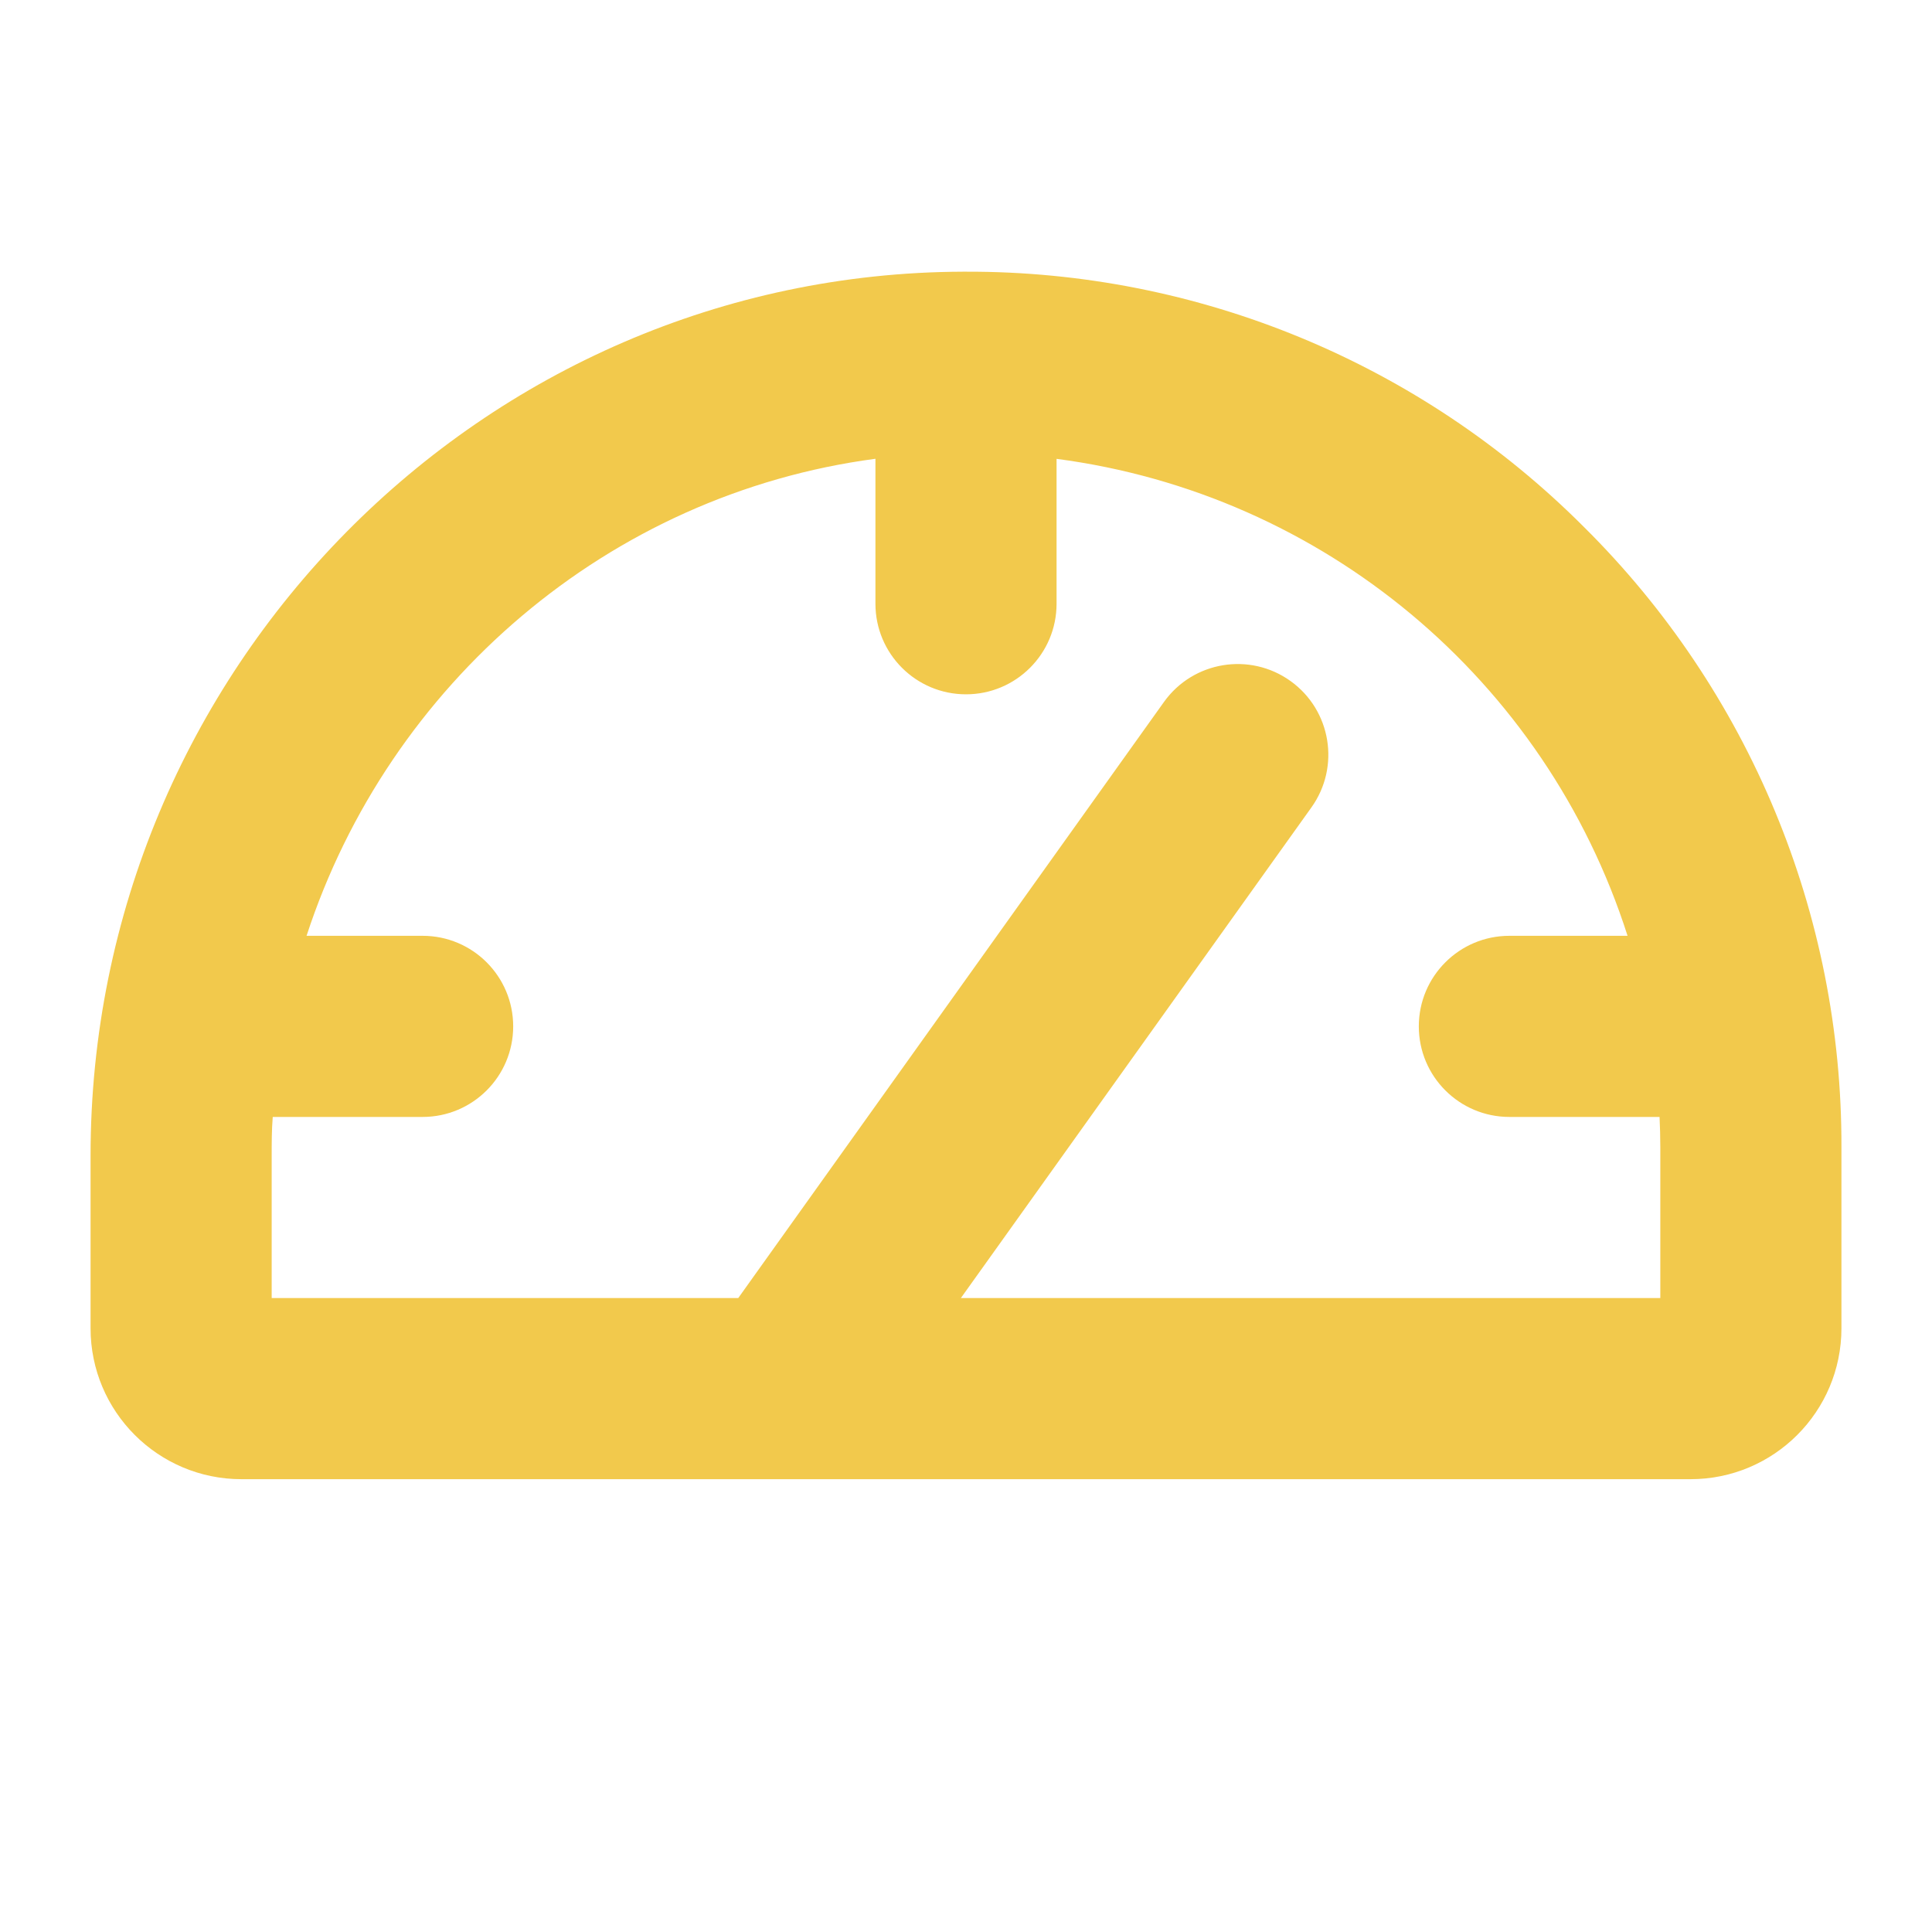
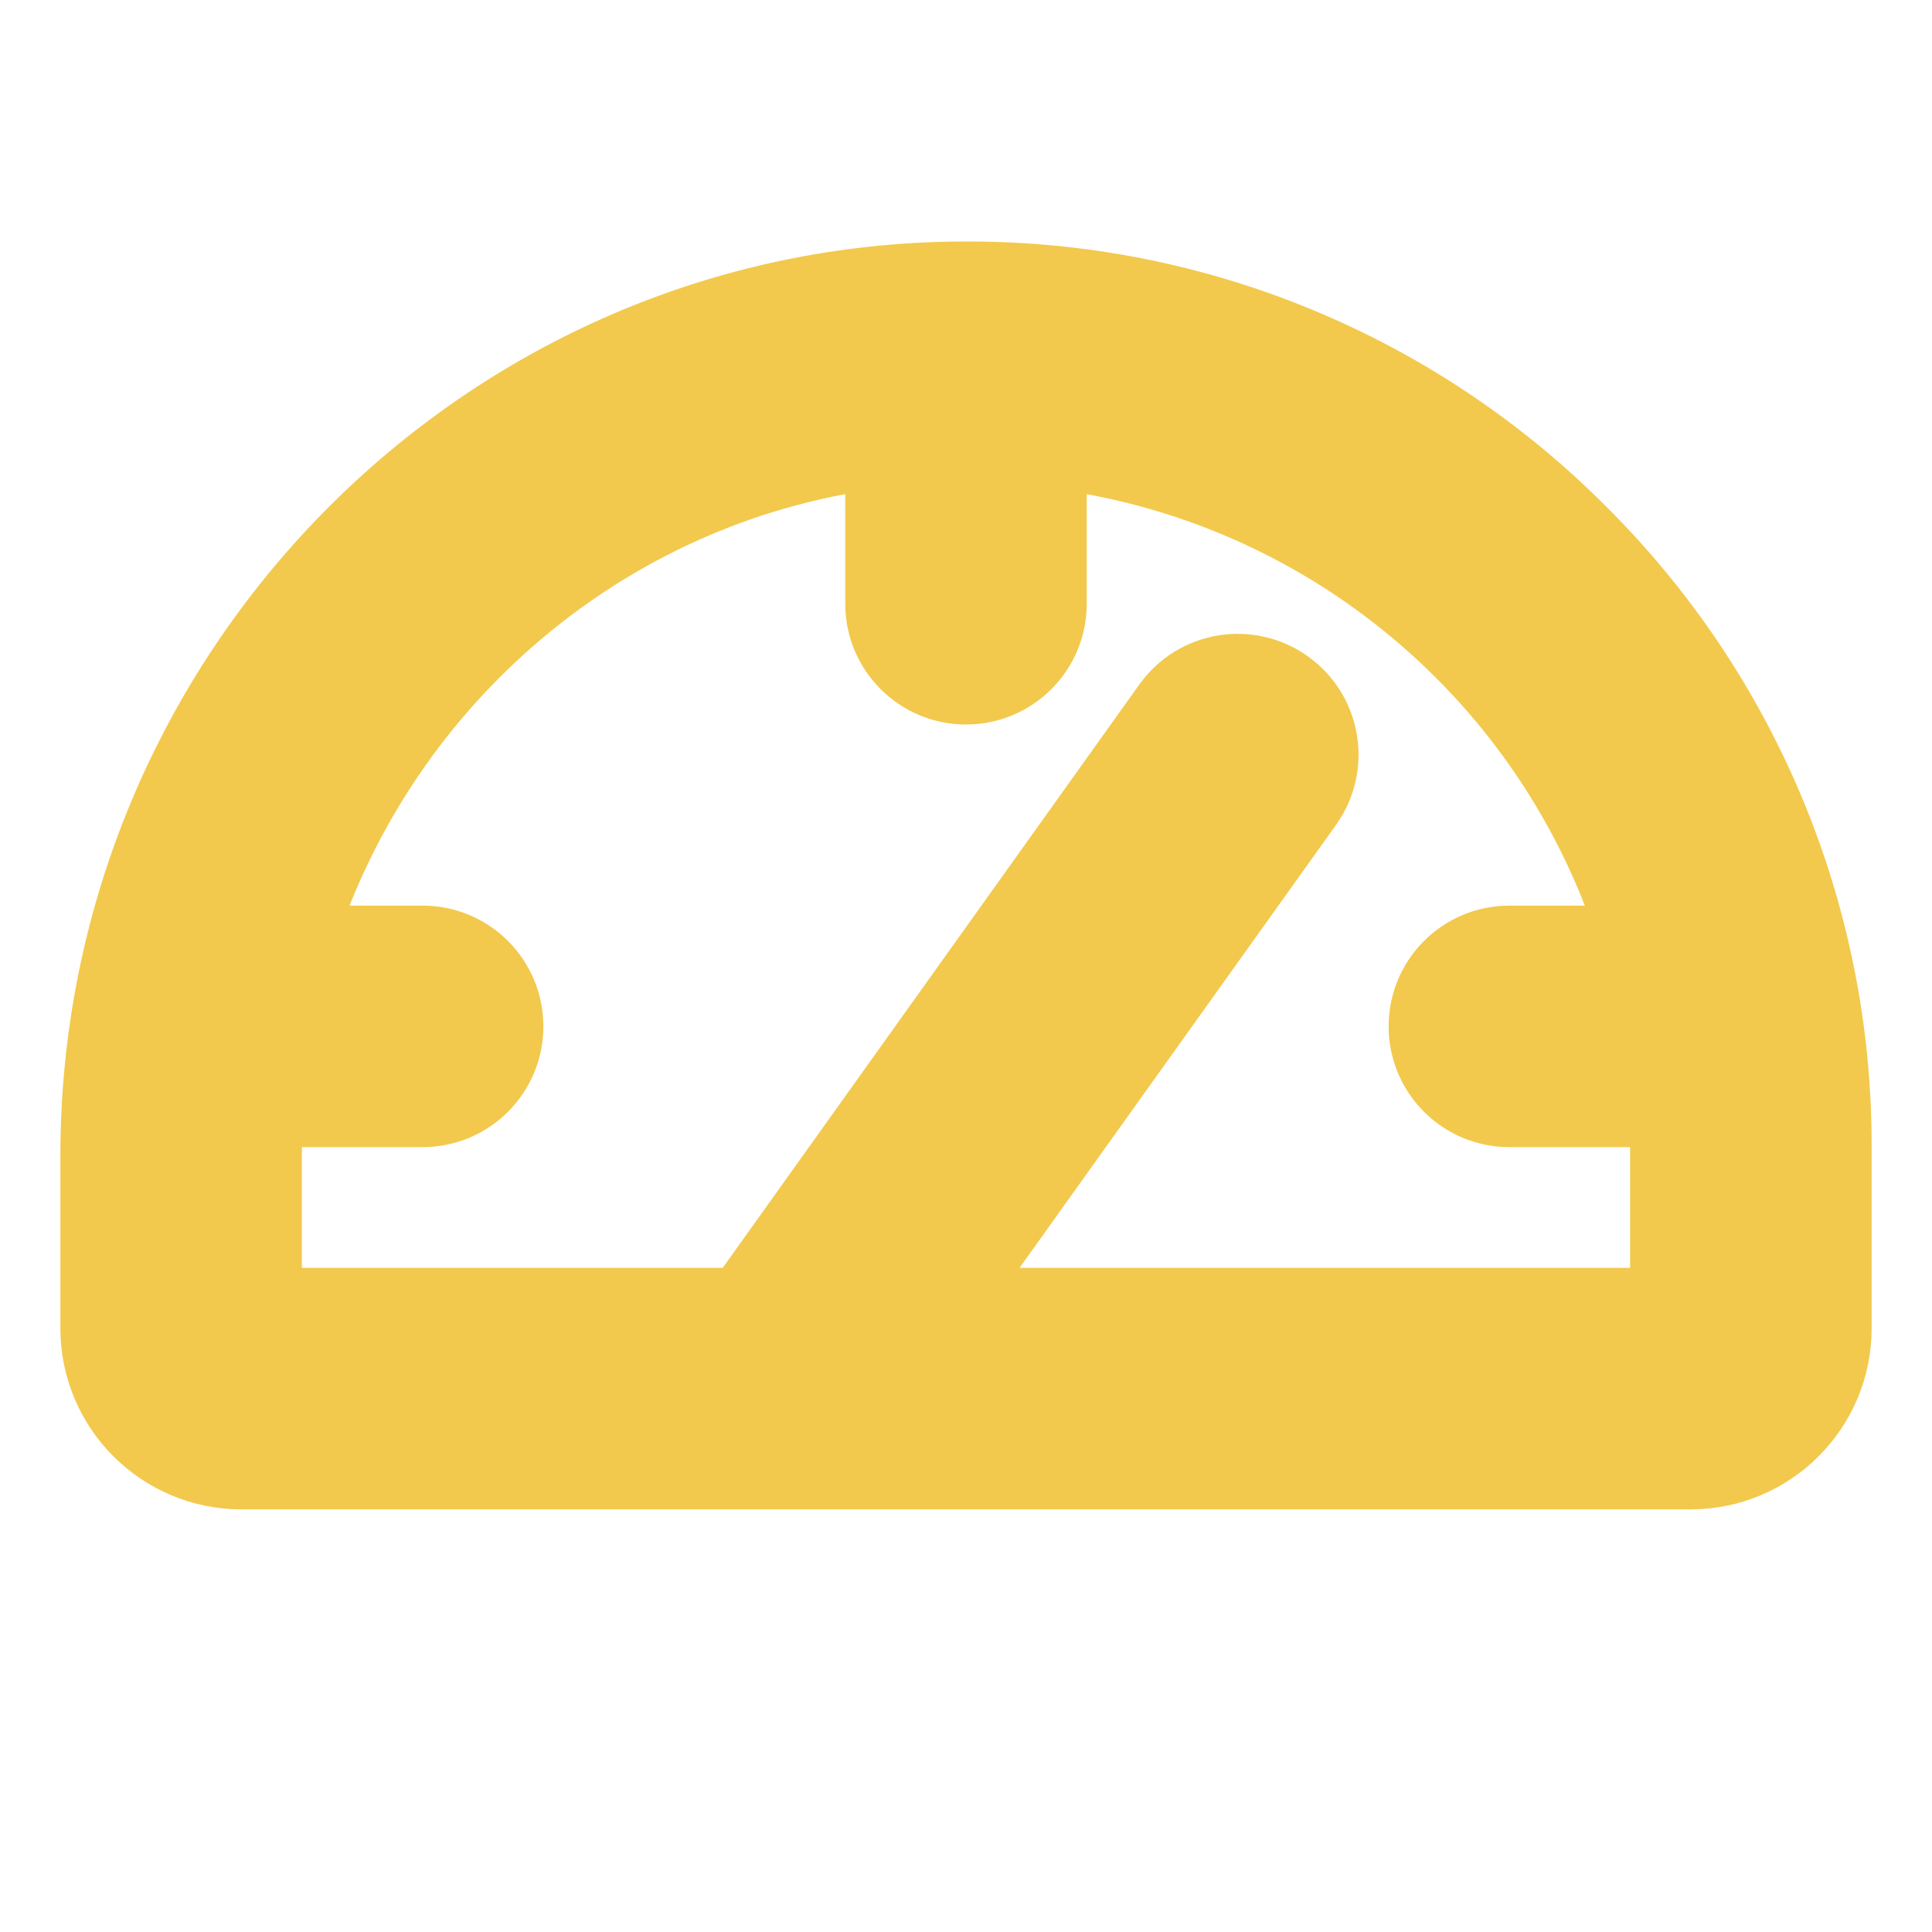
- <svg xmlns="http://www.w3.org/2000/svg" viewBox="0 0 256 256" fill="#f2c94c" data-icon-family="phosphor" data-icon-name="gauge" data-icon-weight="bold">
+ <svg xmlns="http://www.w3.org/2000/svg" viewBox="0 0 256 256" fill="#f2c94c" stroke="#f2c94c" stroke-width="8" stroke-linejoin="round" data-icon-family="phosphor" data-icon-name="gauge" data-icon-weight="bold" data-icon-optical-stroke="8">
  <path d="M209.88,69.83A115.19,115.19,0,0,0,128,36h-.41C63.85,36.22,12,88.76,12,153.13V176a20,20,0,0,0,20,20H224a20,20,0,0,0,20-20V152A115.25,115.25,0,0,0,209.88,69.83ZM220,172H127.32l46.44-65A12,12,0,1,0,154.24,93L97.82,172H36V153.13c0-1.72,0-3.43.14-5.13H56a12,12,0,0,0,0-24H40.62c10.91-33.39,40-58.52,75.38-63.21V80a12,12,0,0,0,24,0V60.8A92,92,0,0,1,215.66,124H200a12,12,0,0,0,0,24h19.9c.06,1.33.1,2.66.1,4Z" />
</svg>
